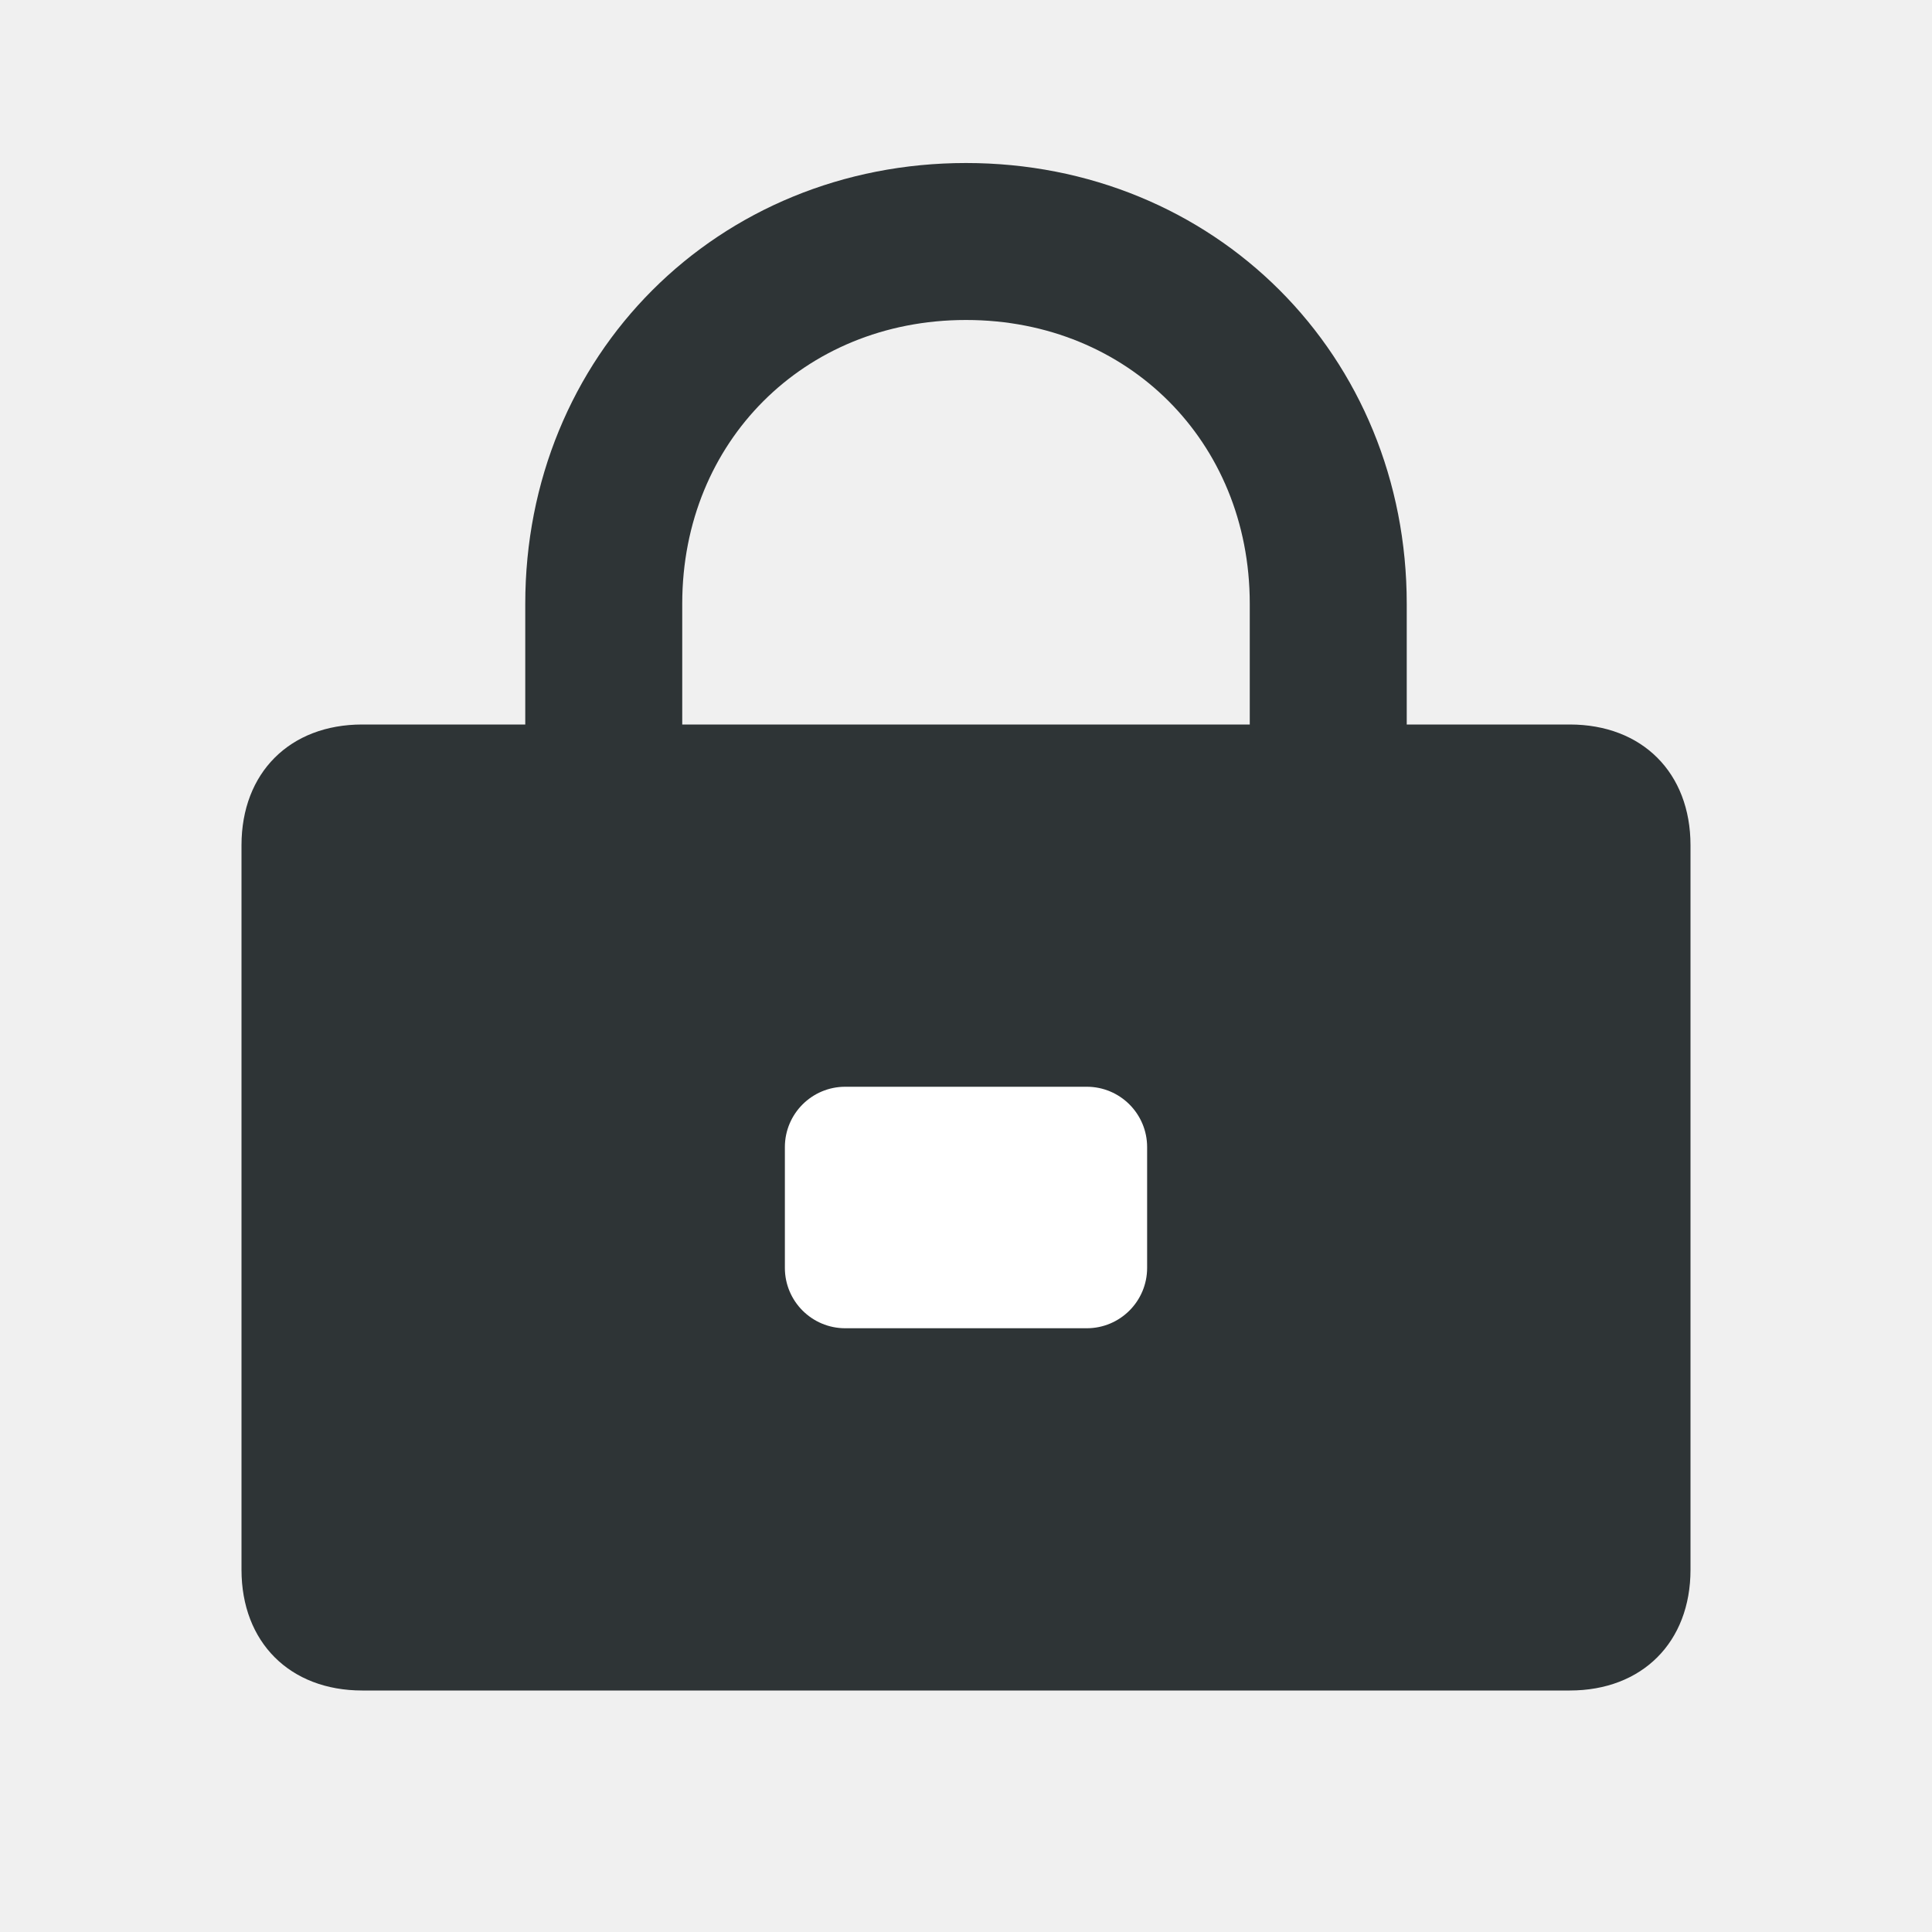
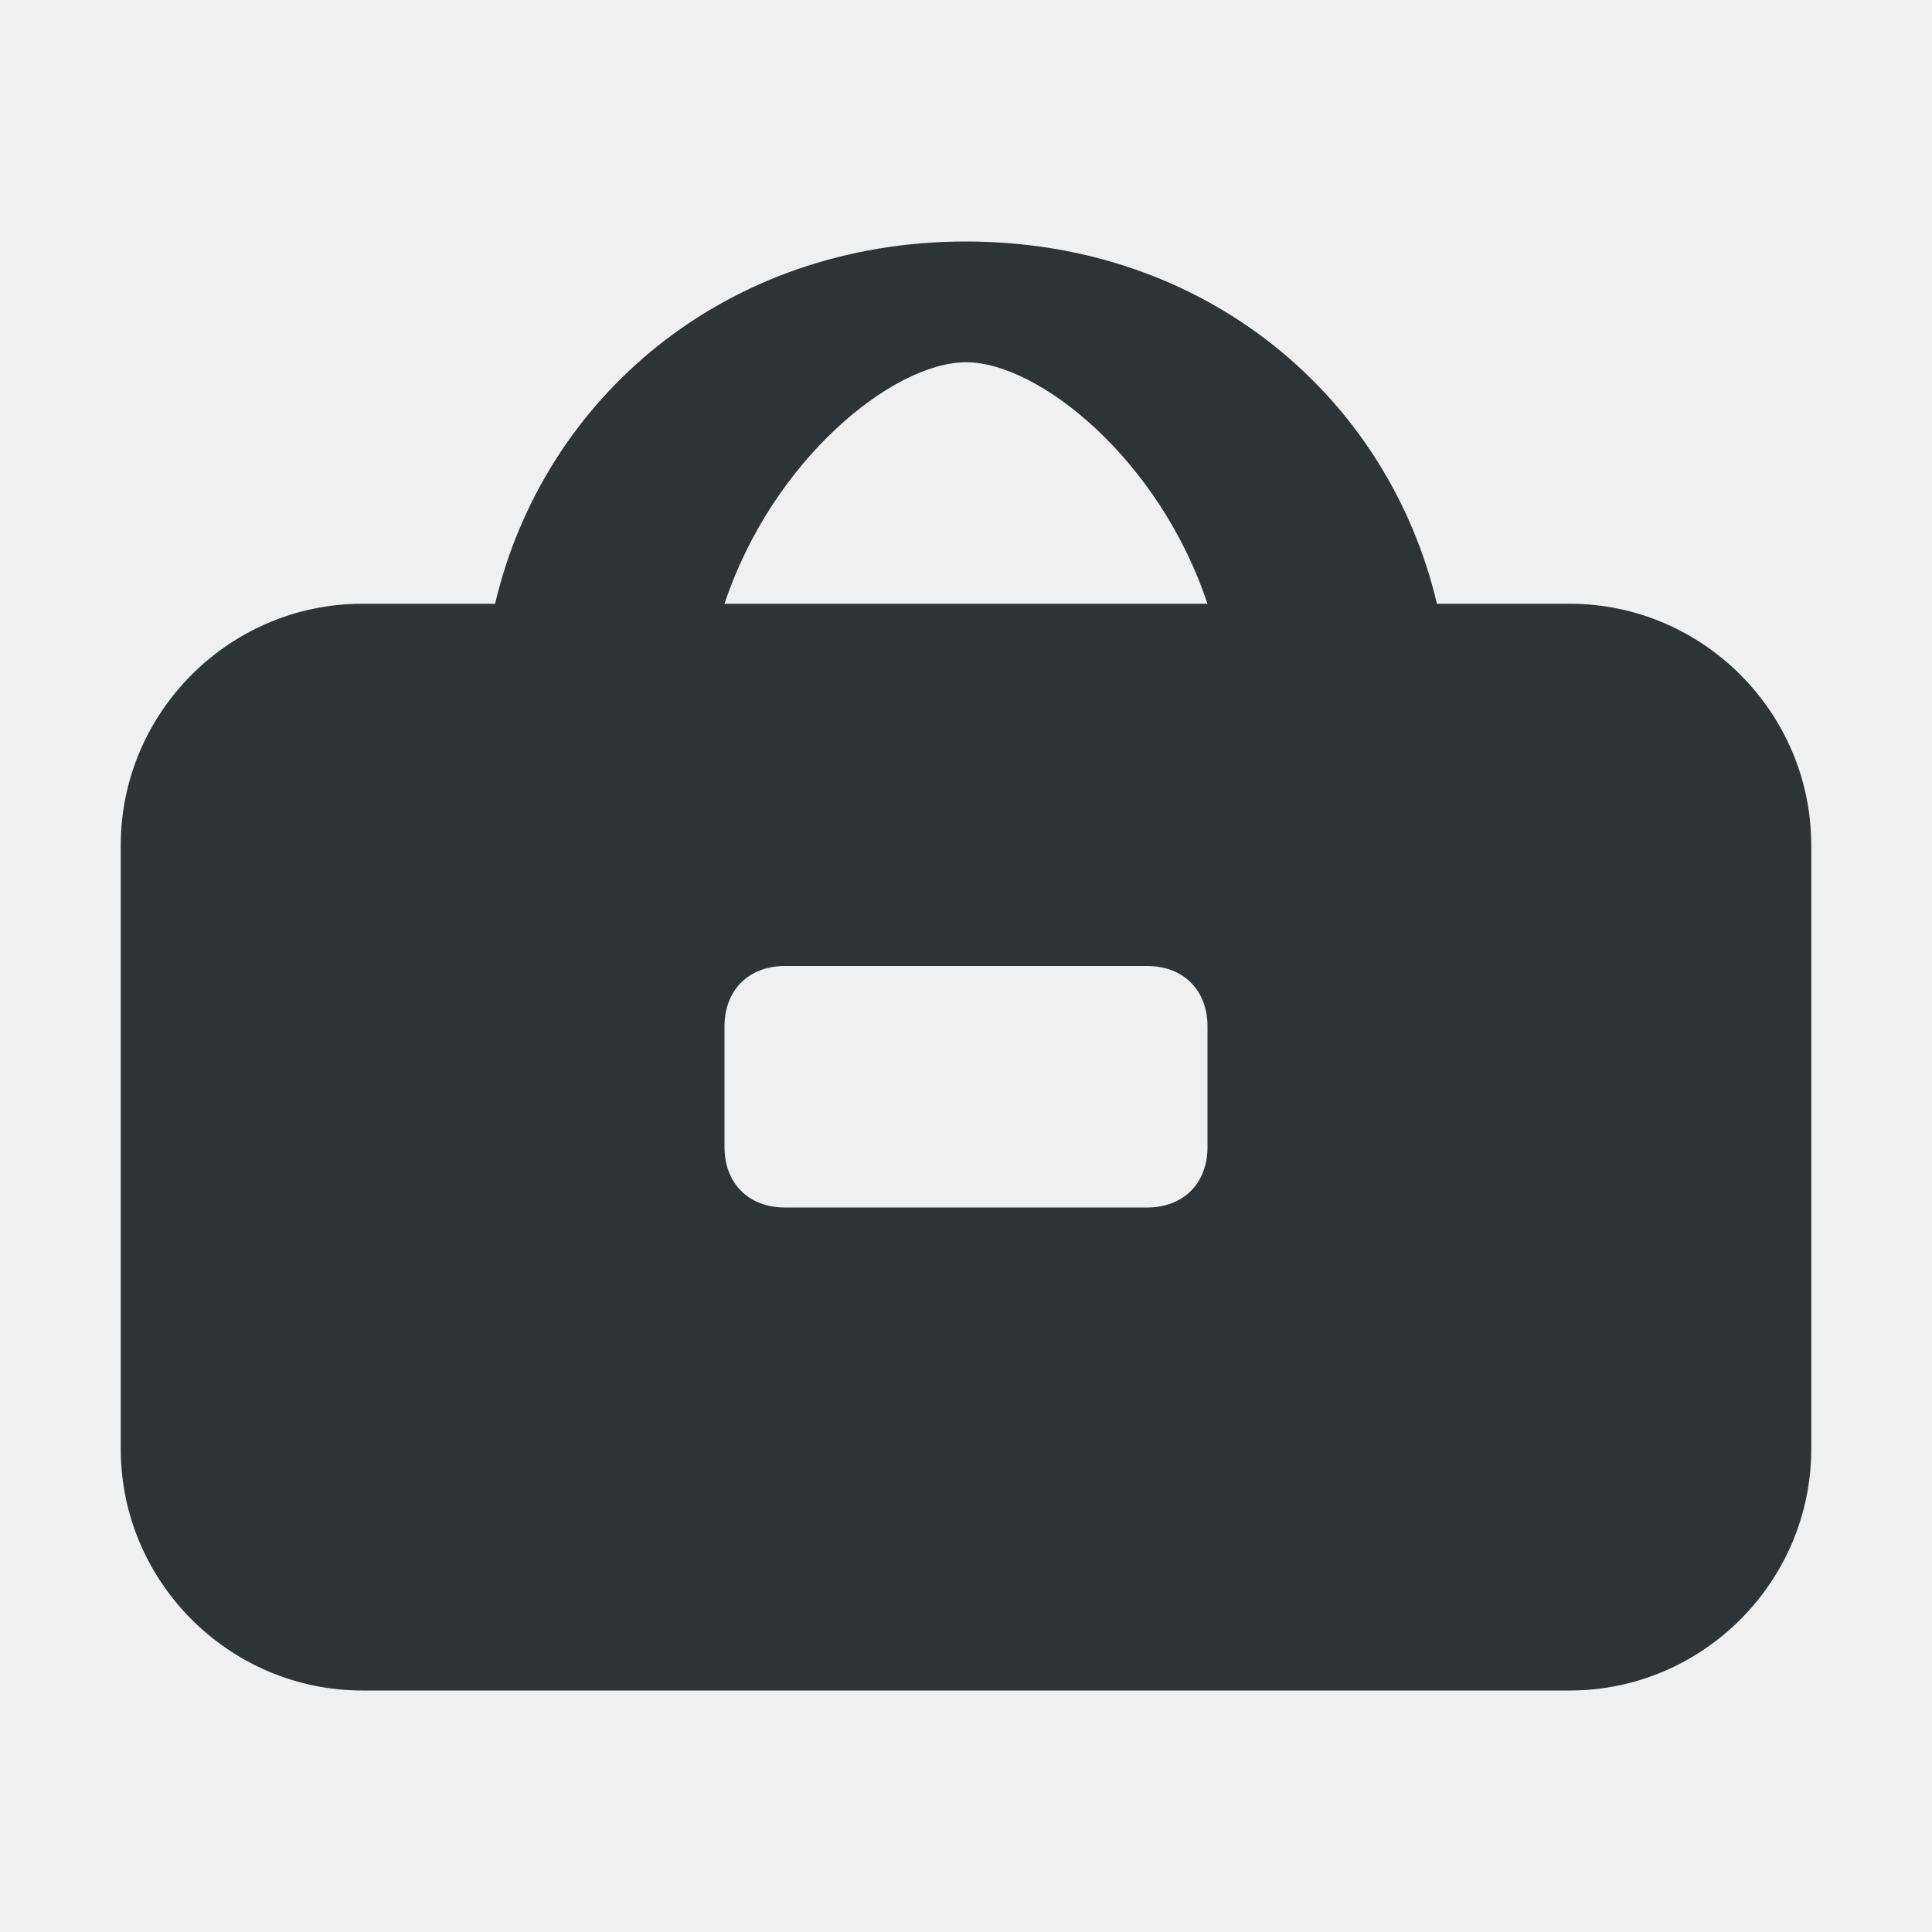
<svg xmlns="http://www.w3.org/2000/svg" width="16" height="16" viewBox="0 0 16 16">
-   <path d="M3 6h10c.6 0 1 .4 1 1v6c0 .6-.4 1-1 1H3c-.6 0-1-.4-1-1V7c0-.6.4-1 1-1z" fill="#2e3436" />
-   <path d="M5 6V5c0-1.7 1.3-3 3-3s3 1.3 3 3v1" stroke="#2e3436" stroke-width="1.3" stroke-linecap="round" fill="none" />
-   <rect x="6.5" y="9" width="3" height="2" rx=".5" fill="white" />
+   <path fill-rule="evenodd" d="M3 5c-1.1 0-2 .9-2 2v5c0 1.1.9 2 2 2h10c1.1 0 2-.9 2-2V7c0-1.1-.9-2-2-2h-1.1C11.5 3.3 10 2 8 2S4.5 3.3 4.1 5H3zm3 0c.4-1.2 1.4-2 2-2s1.6.8 2 2H6zm.5 3h3c.3 0 .5.2.5.5v1c0 .3-.2.5-.5.5h-3c-.3 0-.5-.2-.5-.5v-1c0-.3.2-.5.5-.5z" fill="#2e3436" />
</svg>
